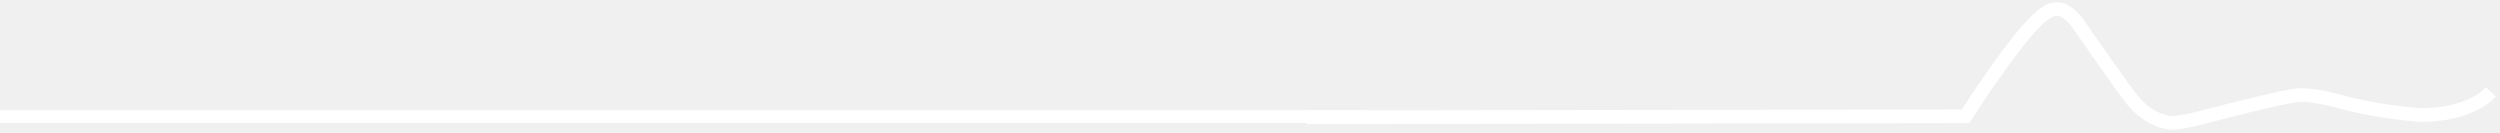
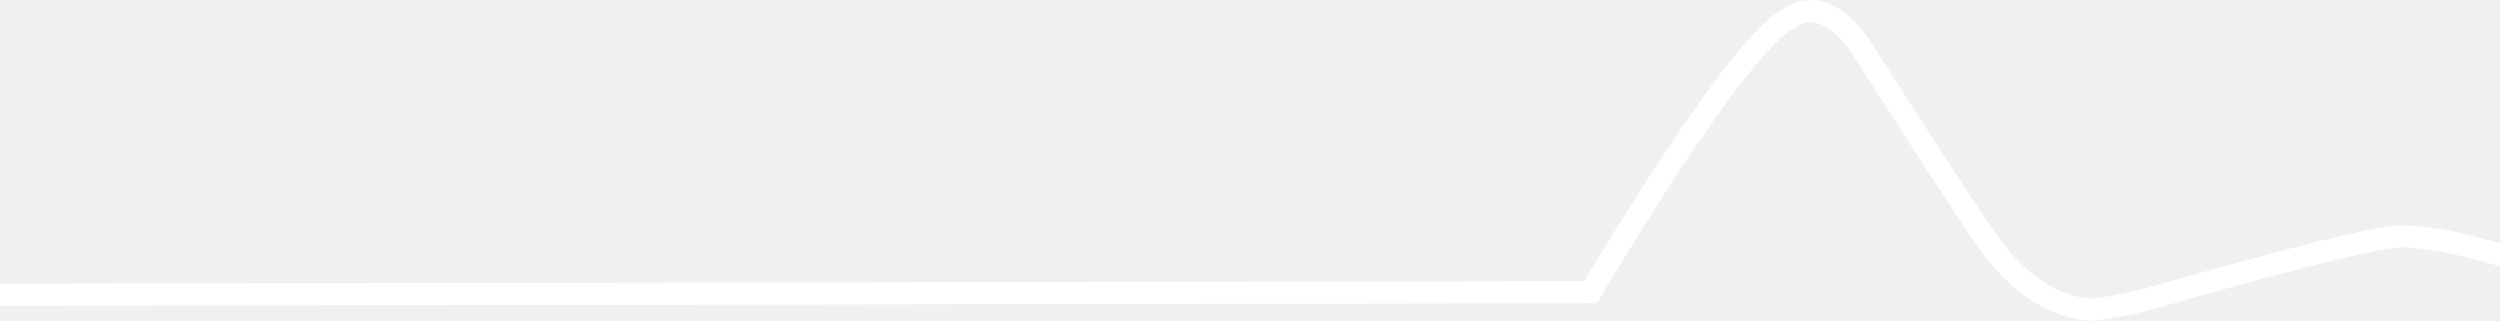
- <svg xmlns="http://www.w3.org/2000/svg" width="549" height="29" viewBox="0 0 549 29" fill="none">
-   <path d="M287 25.751L431.629 25.54C431.629 25.54 444.847 4.814 449.624 2.653C449.624 2.653 452.507 0.149 456.168 4.948C456.168 4.948 466.646 20.095 468.086 21.714C468.086 21.714 471.893 27 477.512 27C477.512 27 480.687 26.576 483.2 25.886C483.2 25.886 502.051 20.878 505.089 20.878C505.089 20.878 507.872 20.626 514.515 22.468C514.515 22.468 521.509 24.468 531.342 25.262C531.342 25.262 541.781 25.677 547 20.183" stroke="white" stroke-width="3" />
-   <line y1="25.6" x2="300" y2="25.6" stroke="white" stroke-width="2.8" />
+ <svg xmlns="http://www.w3.org/2000/svg" width="226" height="29" viewBox="0 0 226 29" fill="none">
+   <path d="M0.001 26.645L143.793 26.417C143.793 26.417 156.934 4.039 161.684 1.705C161.684 1.705 164.55 -0.998 168.19 4.183C168.19 4.183 178.607 20.538 180.039 22.286C180.039 22.286 183.824 27.994 189.41 27.994C189.41 27.994 192.567 27.536 195.065 26.791C195.065 26.791 213.807 21.384 216.828 21.384C216.828 21.384 219.594 21.112 226.199 23.101C226.199 23.101 233.153 25.26 242.929 26.117C242.929 26.117 253.307 26.566 258.496 20.633" stroke="white" stroke-width="2" />
</svg>
